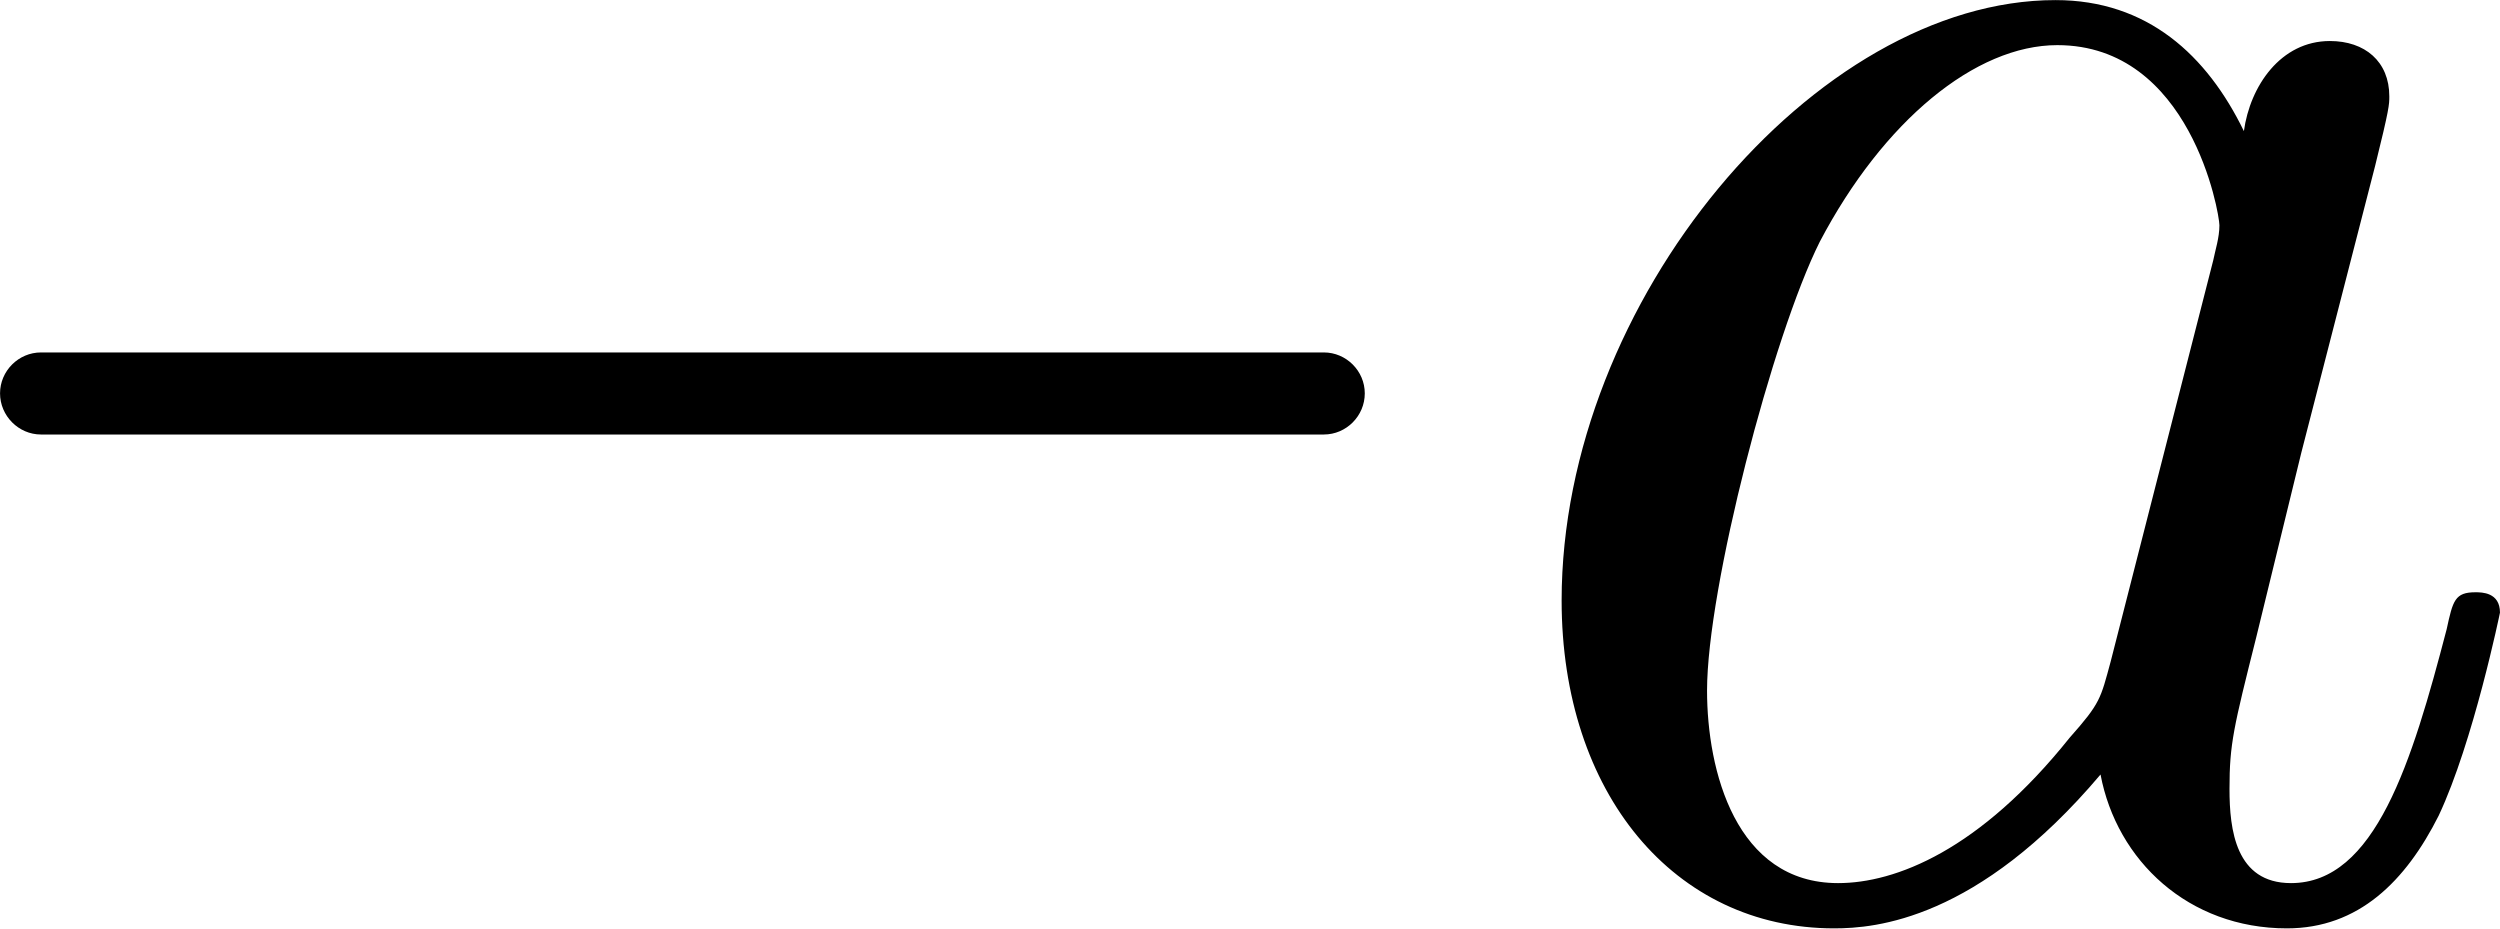
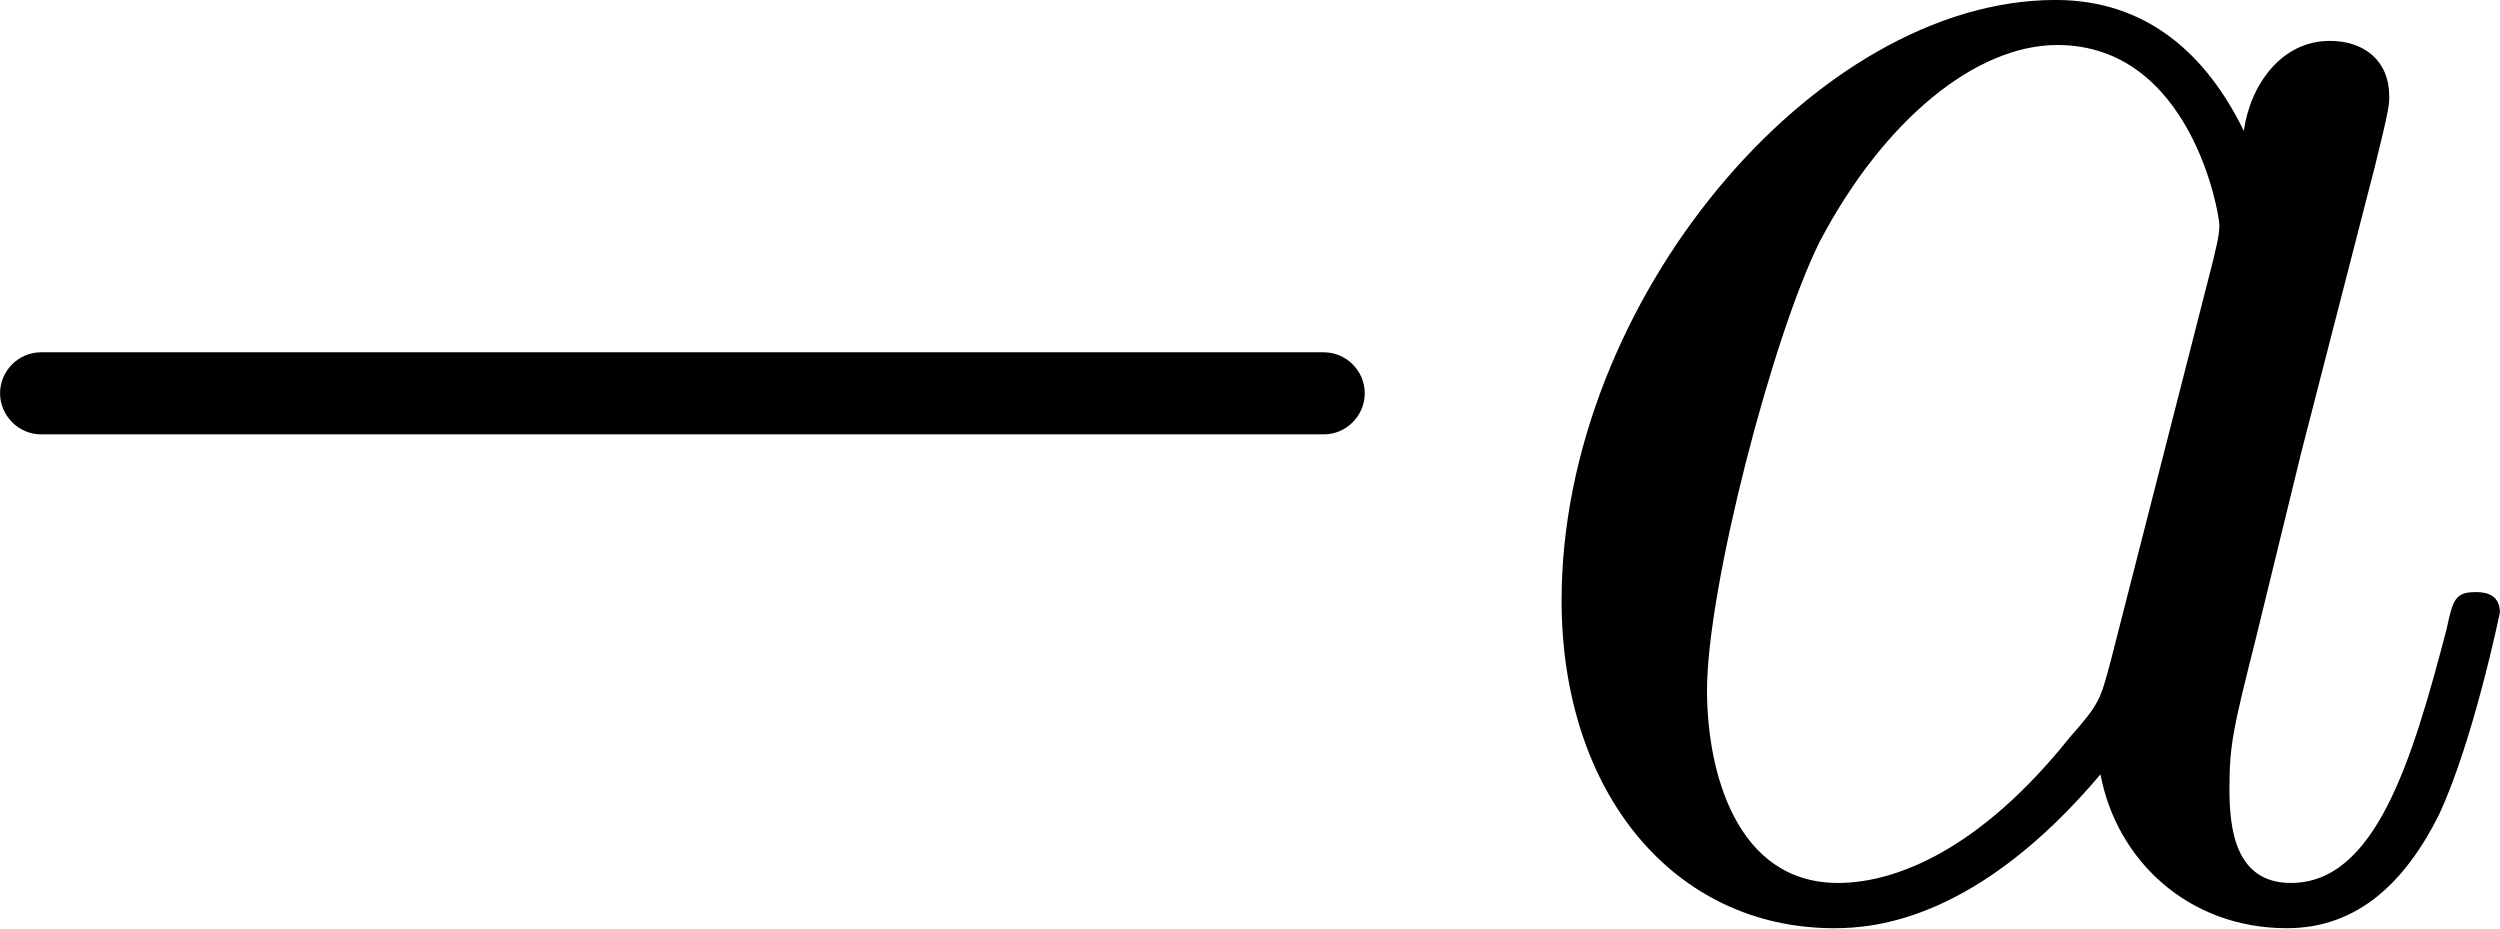
- <svg xmlns="http://www.w3.org/2000/svg" xmlns:xlink="http://www.w3.org/1999/xlink" version="1.1" width="25.09pt" height="9.316pt" viewBox="-28.855 26.713 25.09 9.316">
+ <svg xmlns="http://www.w3.org/2000/svg" xmlns:xlink="http://www.w3.org/1999/xlink" version="1.1" width="13.431pt" height="4.987pt" viewBox="-15.446 14.3 13.431 4.987">
  <defs>
    <path id="g0-1296" d="M4.961-1.425C4.961-1.524 4.872-1.524 4.842-1.524C4.742-1.524 4.732-1.484 4.702-1.345C4.533-.697 4.354-.11 3.945-.11C3.676-.11 3.646-.369 3.646-.568C3.646-.787 3.666-.867 3.776-1.305L3.995-2.202L4.354-3.597C4.423-3.875 4.423-3.895 4.423-3.935C4.423-4.105 4.304-4.204 4.134-4.204C3.895-4.204 3.746-3.985 3.716-3.766C3.537-4.134 3.248-4.403 2.8-4.403C1.634-4.403 .399-2.939 .399-1.484C.399-.548 .946 .11 1.724 .11C1.923 .11 2.421 .07 3.019-.638C3.098-.219 3.447 .11 3.925 .11C4.274 .11 4.503-.12 4.663-.438C4.832-.797 4.961-1.425 4.961-1.425ZM3.597-3.308C3.597-3.248 3.577-3.188 3.567-3.138L3.068-1.186C3.019-1.006 3.019-.986 2.869-.817C2.431-.269 2.022-.11 1.743-.11C1.245-.11 1.106-.658 1.106-1.046C1.106-1.544 1.425-2.77 1.654-3.228C1.963-3.816 2.411-4.184 2.809-4.184C3.457-4.184 3.597-3.367 3.597-3.308Z" />
    <path id="g0-2615" d="M7.193-2.491C7.193-2.6 7.103-2.69 6.994-2.69H.757C.648-2.69 .558-2.6 .558-2.491S.648-2.291 .757-2.291H6.994C7.103-2.291 7.193-2.381 7.193-2.491Z" />
  </defs>
-   <g id="page1" transform="matrix(2.064286 0 0 2.064286 0 0)">
+   <g id="page1" transform="matrix(1.105 0 0 1.105 0 0)">
    <use x="-14.536" y="17.344" xlink:href="#g0-2615" />
    <use x="-6.785" y="17.344" xlink:href="#g0-1296" />
  </g>
</svg>
